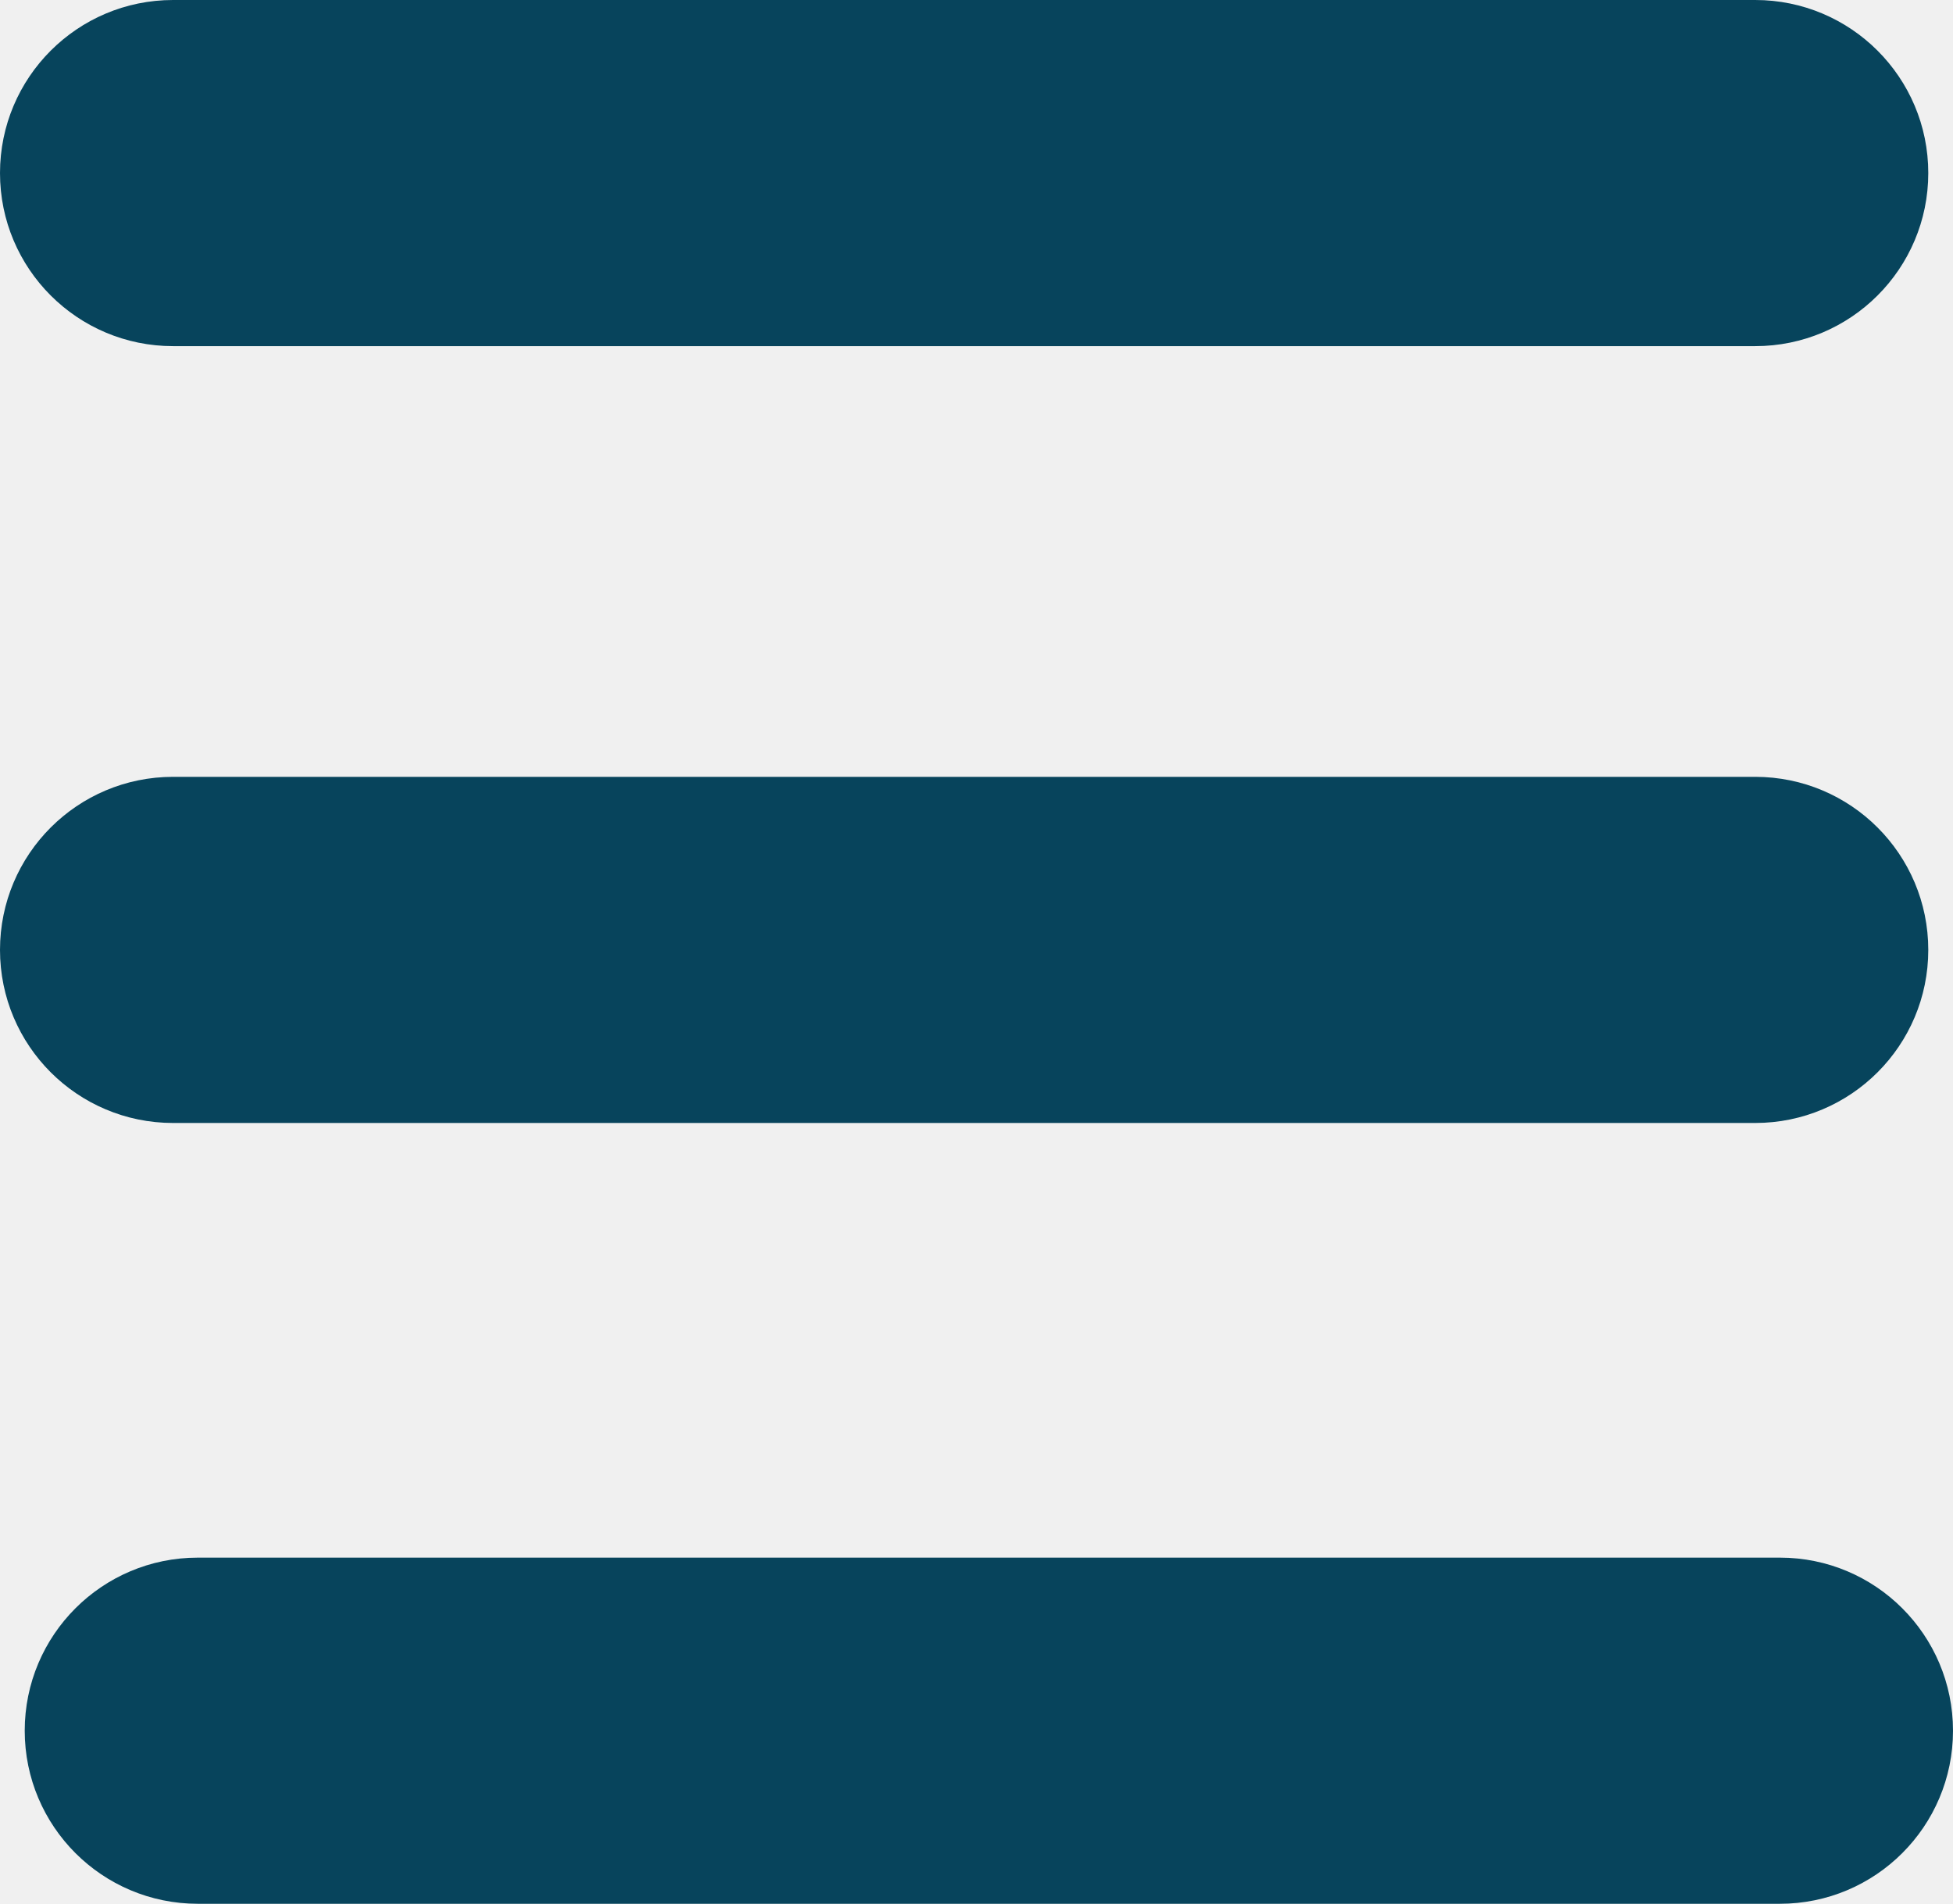
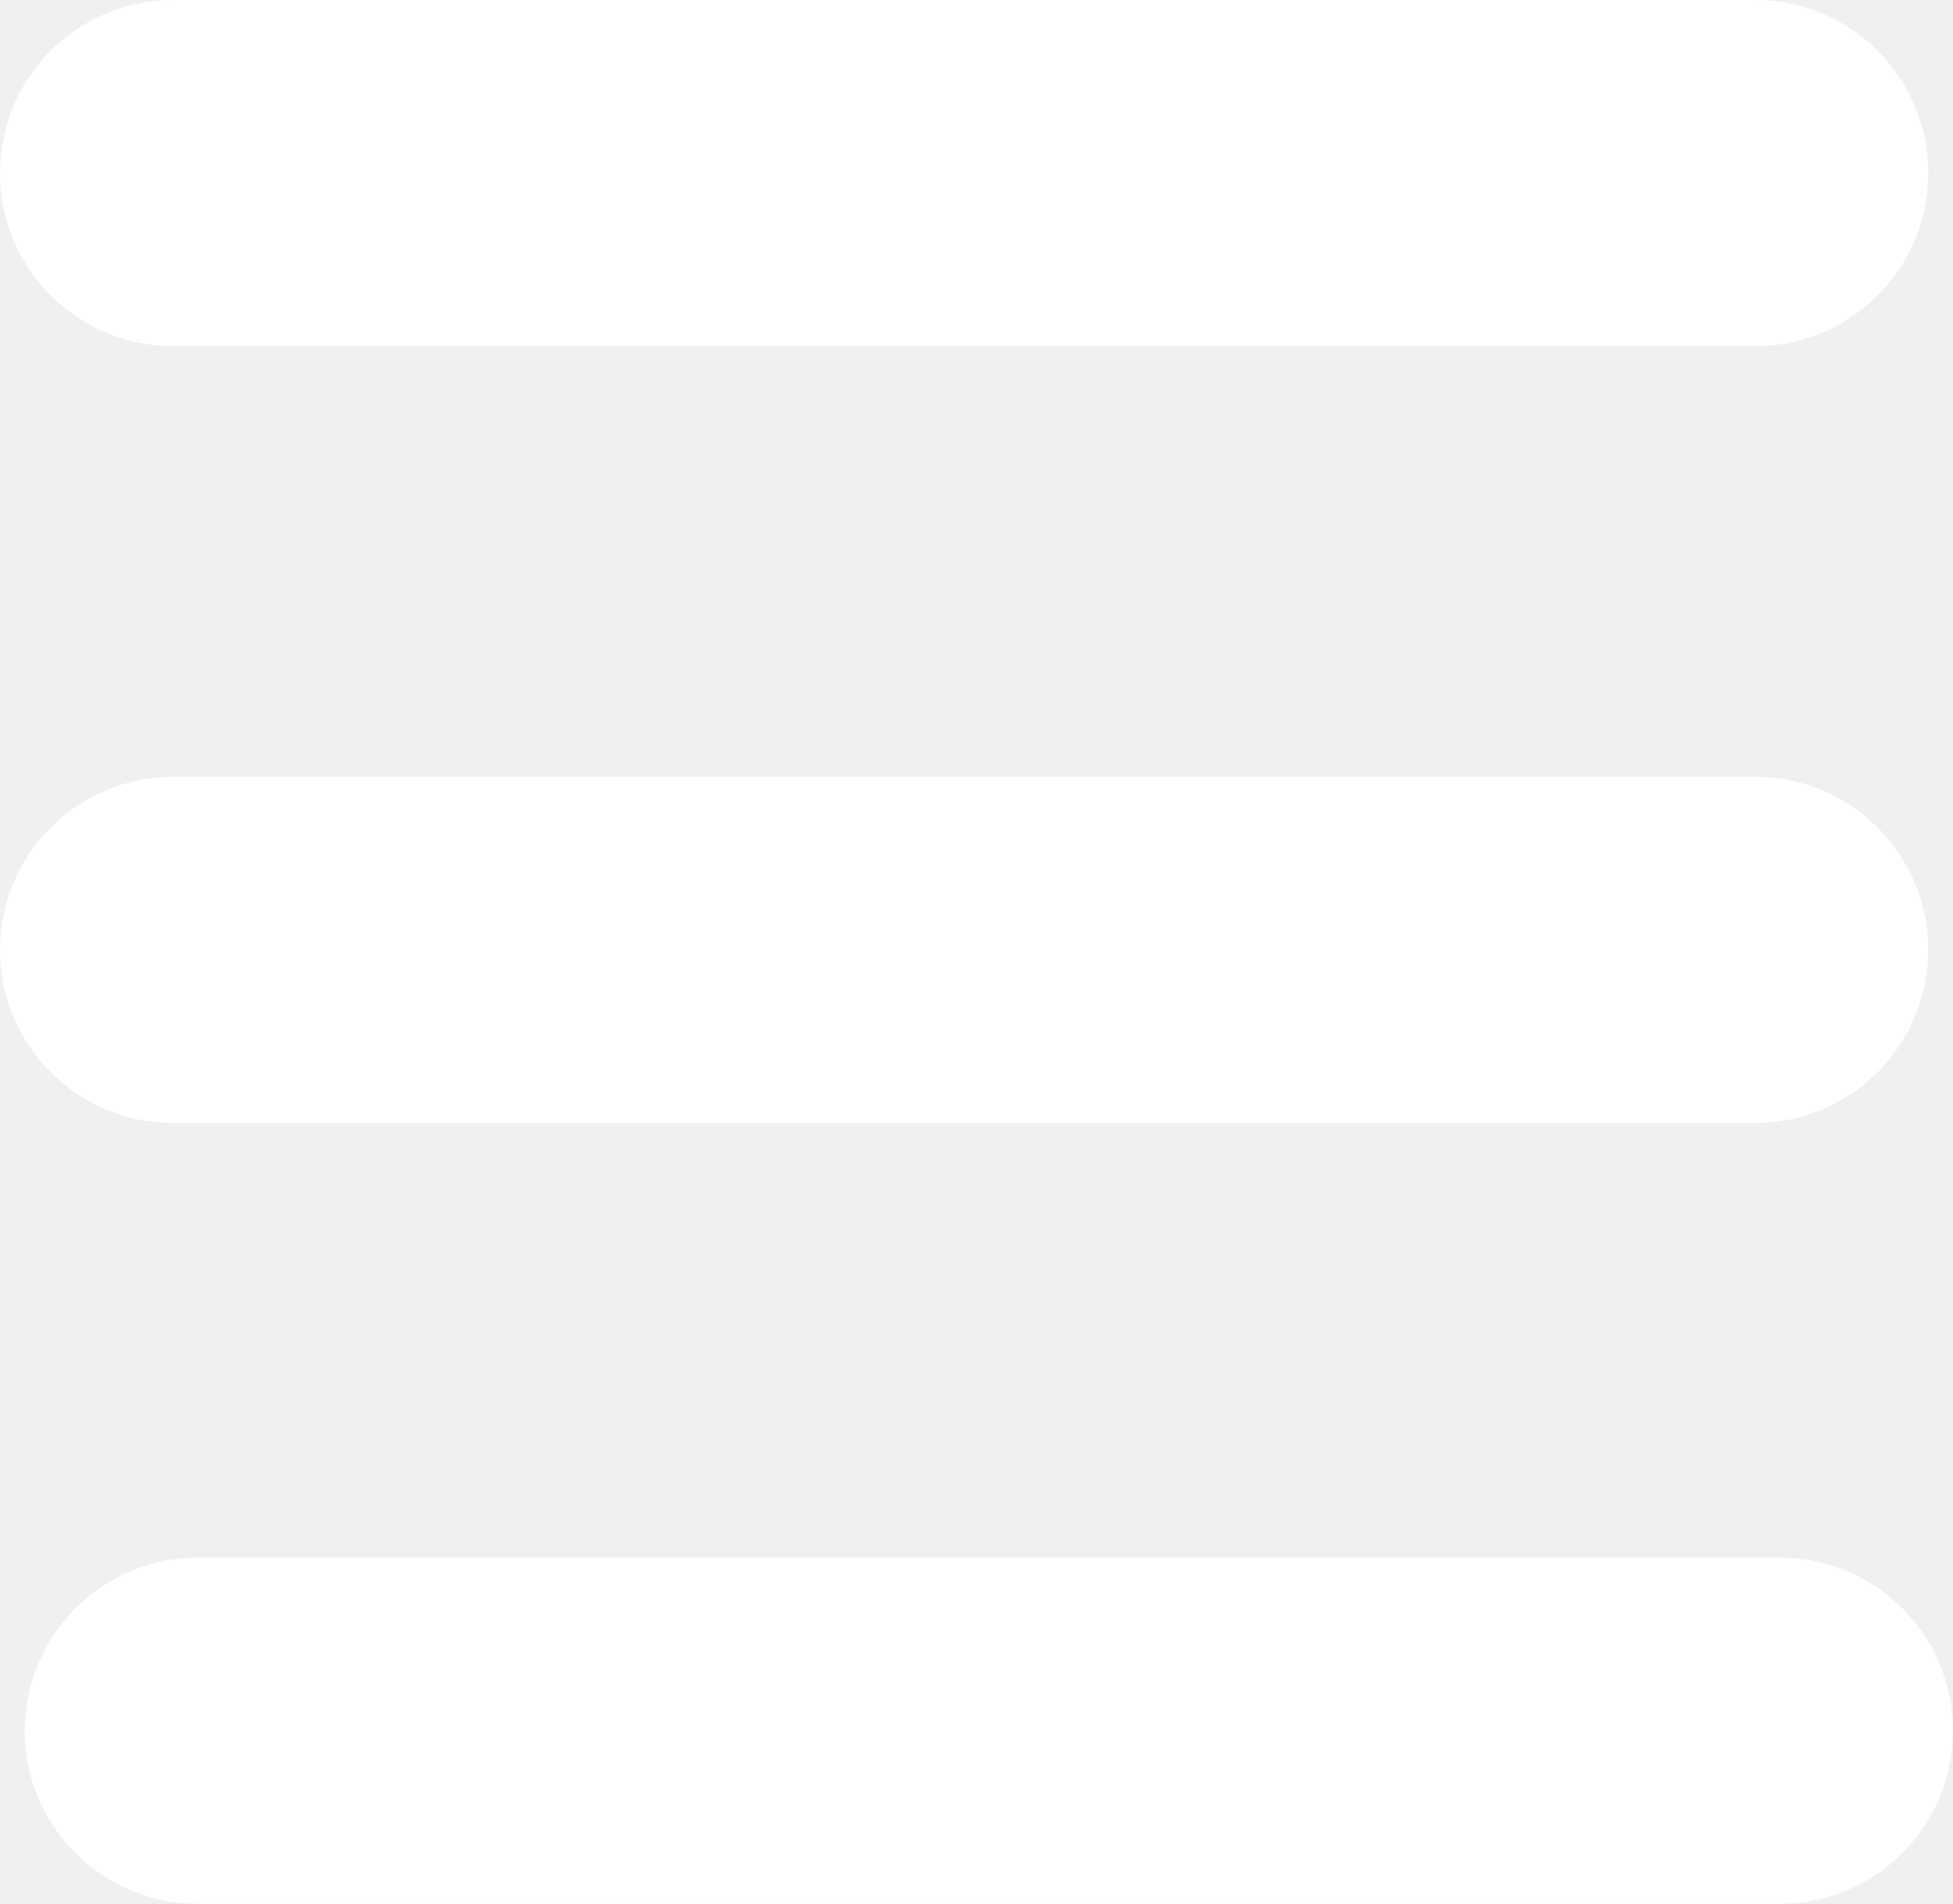
<svg xmlns="http://www.w3.org/2000/svg" id="Layer_1" data-name="Layer 1" viewBox="0 0 39.5 38.5">
  <defs>
-     <style>.cls-1{fill:#07445c;stroke:#07445c;stroke-miterlimit:10;}</style>
+     <style>.cls-1{fill:#fff;stroke:#fff;stroke-miterlimit:10;}</style>
  </defs>
  <rect class="cls-1" x="0.5" y="0.5" width="38" height="6" rx="3" />
  <rect class="cls-1" x="0.5" y="16.21" width="38" height="6" rx="3" />
  <rect class="cls-1" x="1" y="32" width="38" height="6" rx="3" />
</svg>
